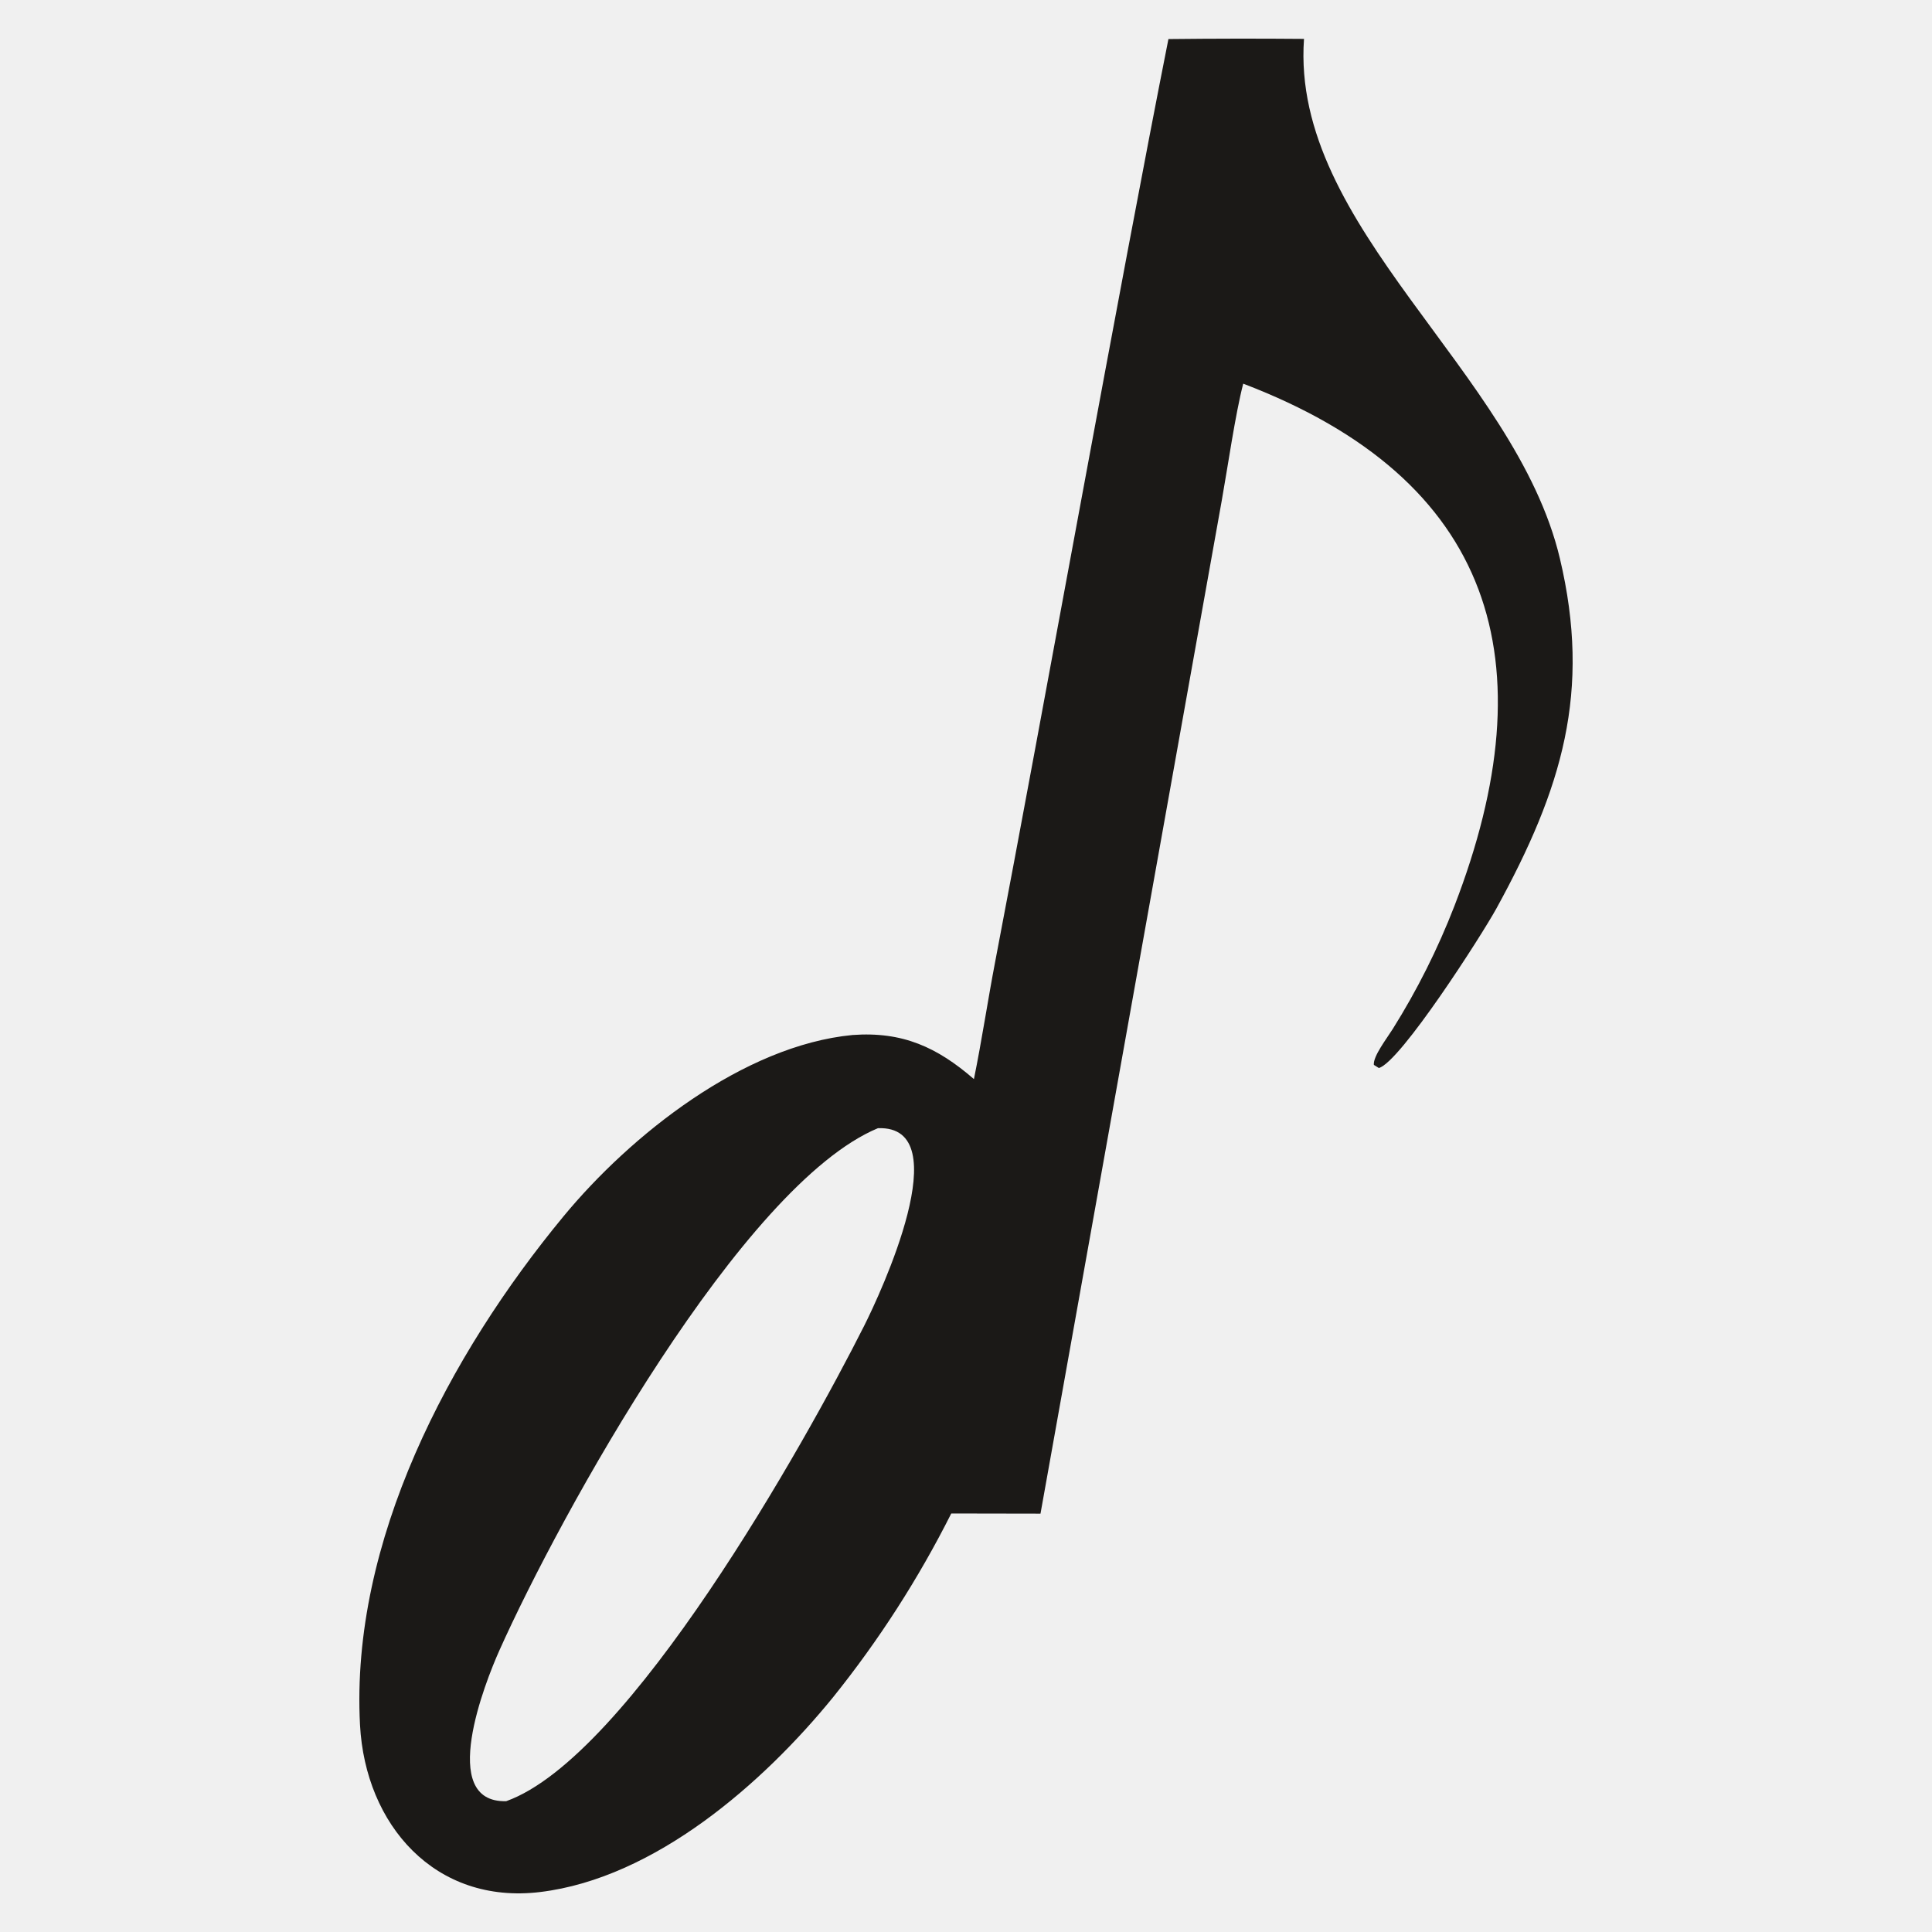
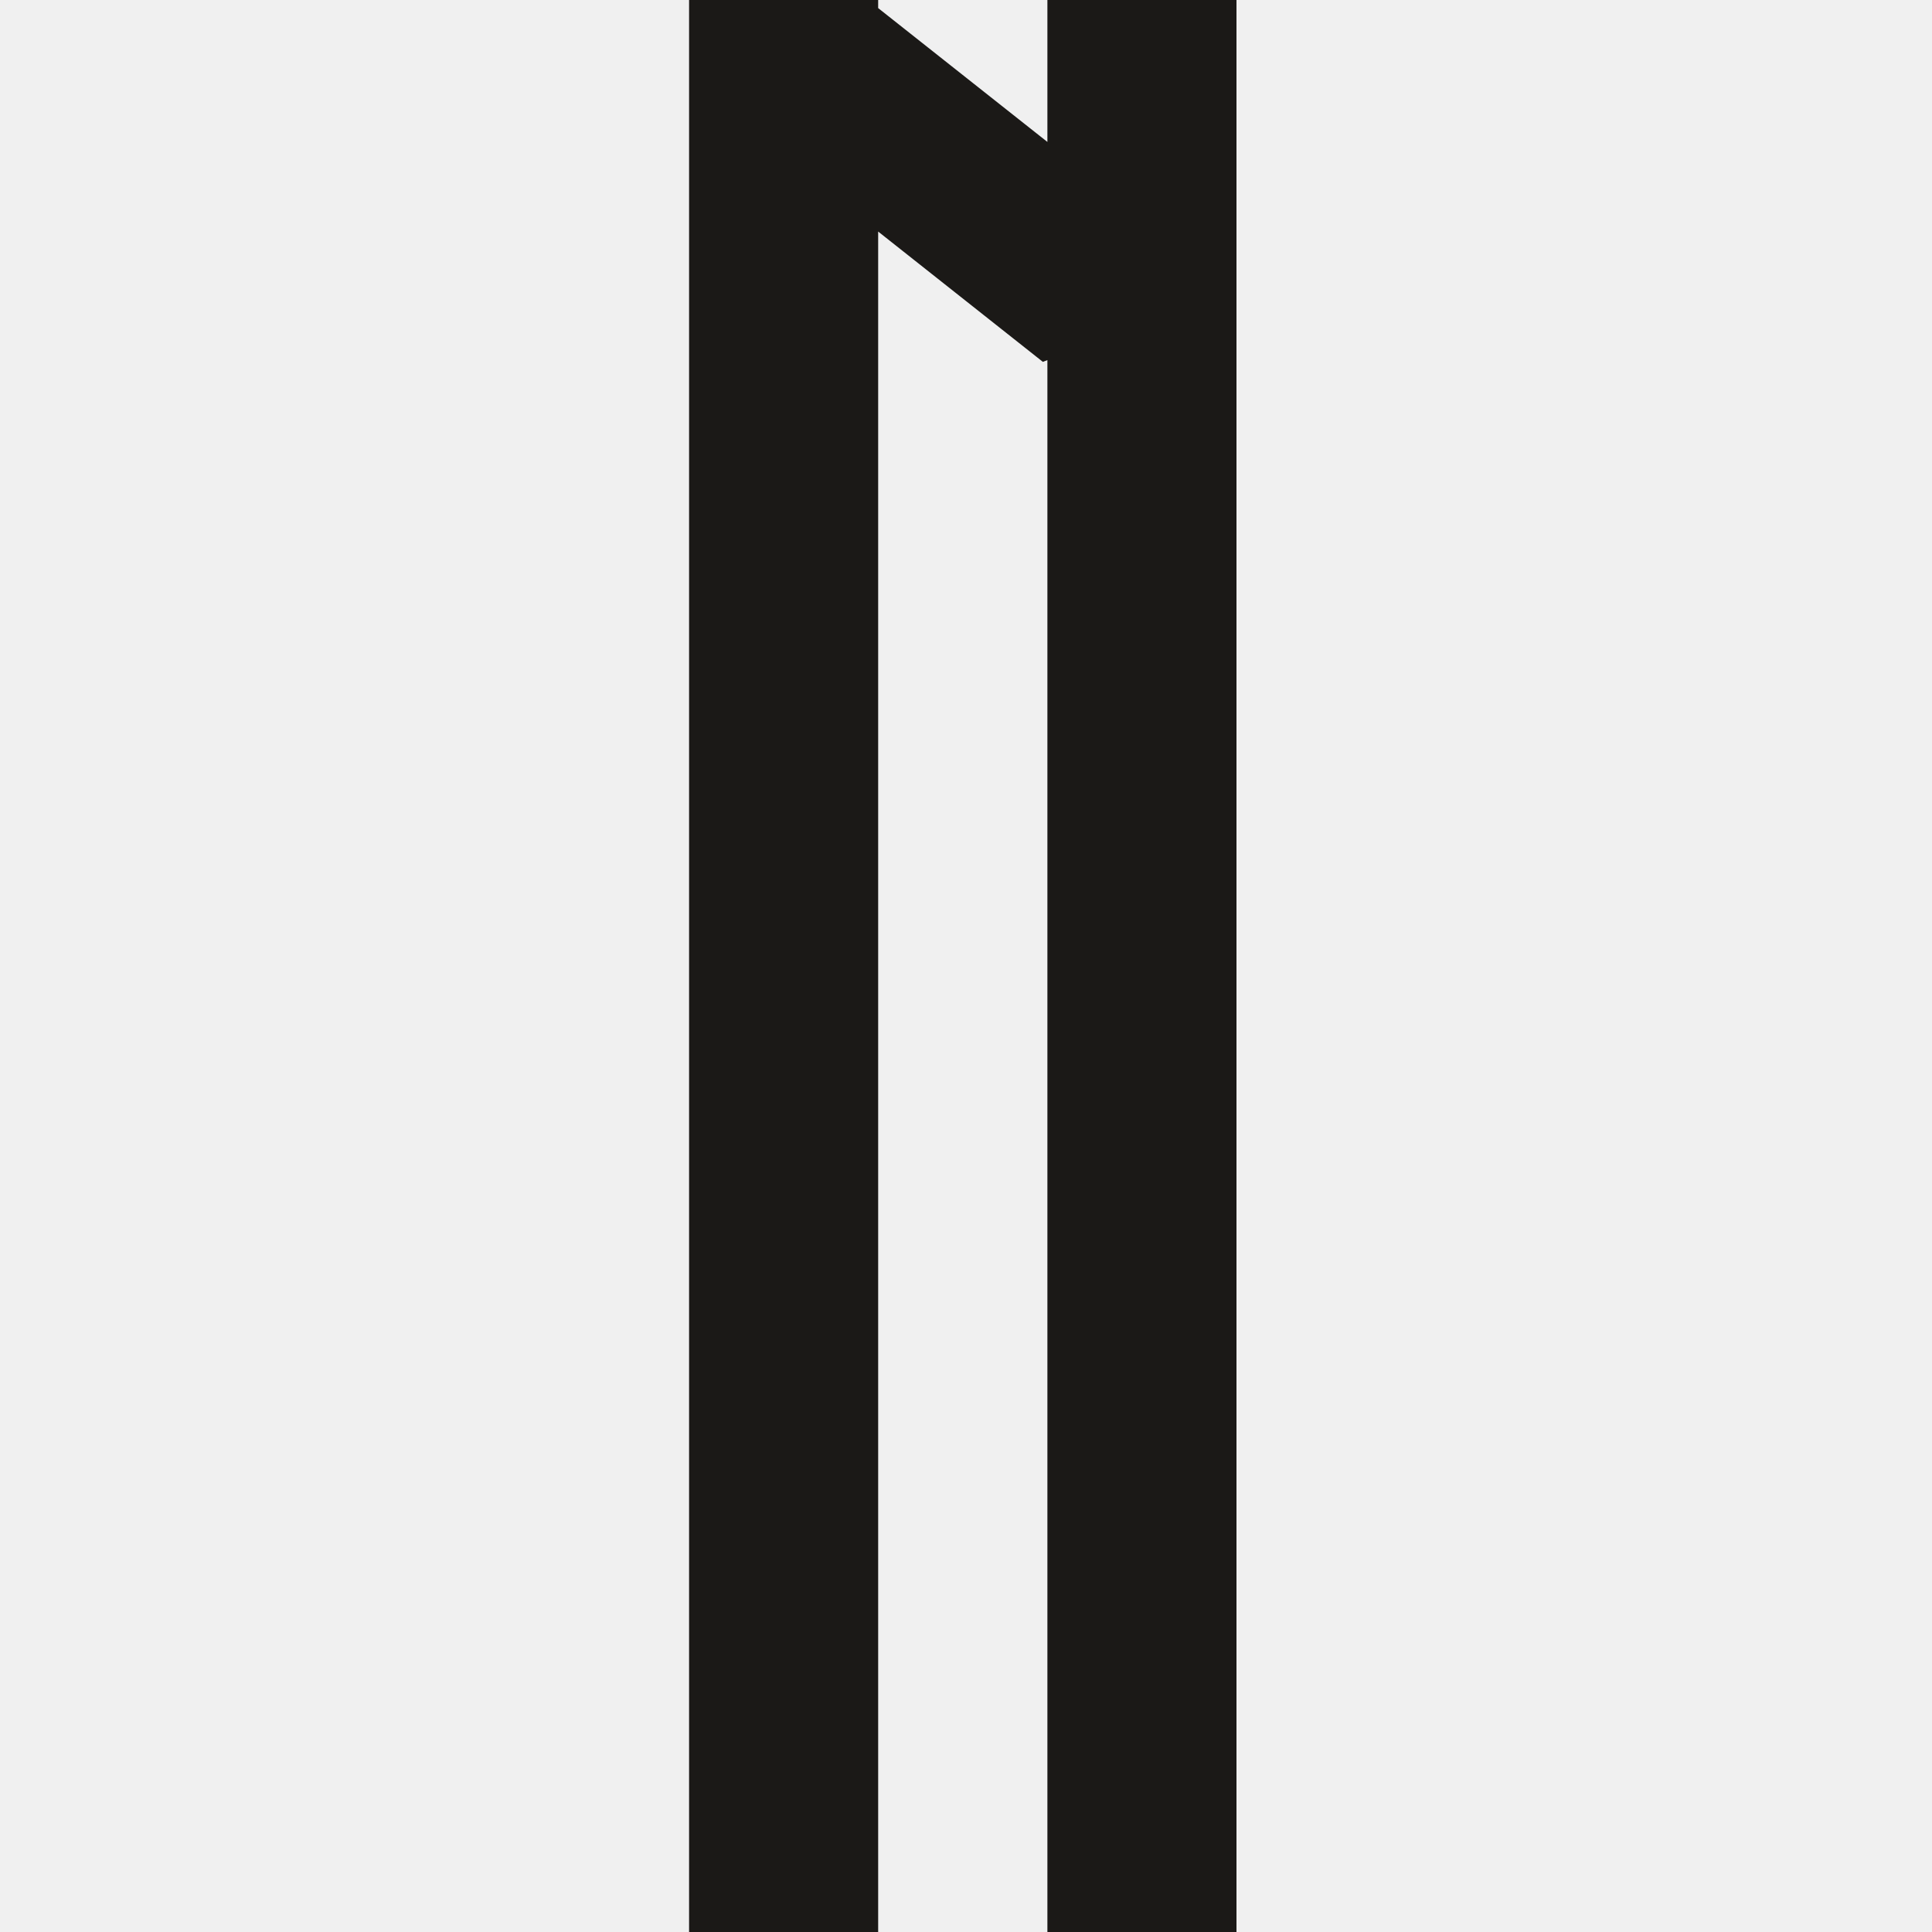
- <svg xmlns="http://www.w3.org/2000/svg" width="500" height="500" viewBox="0 0 500 500" fill="none">
+ <svg xmlns="http://www.w3.org/2000/svg" width="300" height="300" viewBox="0 0 300 300" fill="none">
  <style>
    path { fill: #1B1917; }
    @media (prefers-color-scheme: dark) {
    path { fill: #FFF; }
    }
  </style>
-   <path fill-rule="evenodd" clip-rule="evenodd" d="M302.388 10.11C314.084 9.981 325.78 9.965 337.476 10.065C333.999 58.901 392.174 95.963 403.694 144.519C411.87 178.993 404.315 204.049 387.277 235.096C383.503 241.98 362.415 274.881 356.847 276.401L355.553 275.589C355.306 273.4 358.952 268.682 360.422 266.331C366.754 256.241 372.104 245.565 376.408 234.452C400.796 171.279 386.768 124.084 321.745 99.292C319.724 107.034 317.695 121.127 316.19 129.546L269.28 391.729L246.185 391.688C237.69 408.577 227.436 424.52 215.599 439.249C197.493 461.5 169.473 486.052 139.812 489.652C112.591 492.956 94.534 472.259 93.17 446.4C90.662 398.907 116.216 350.664 145.805 314.825C163.225 293.723 192.398 270.572 220.623 267.859C233.62 266.909 242.559 271.049 252.05 279.267C254.1 269.233 255.626 258.944 257.555 248.87C269.612 185.918 289.915 72.945 302.388 10.11ZM129.233 427.142C144.957 392.022 192.073 306.603 227.203 291.977C248.29 291.151 227.705 335.059 223.669 343.073C208.369 373.449 162.823 454.774 131.014 466.142C113.128 466.648 125.615 435.224 129.233 427.142Z" />
+   <path d="M162.639 22.04L136.361 1.256V0H107V300H136.361V35.956L161.939 56.192L162.639 55.913V300H192V0H162.639V22.04Z" />
</svg>
